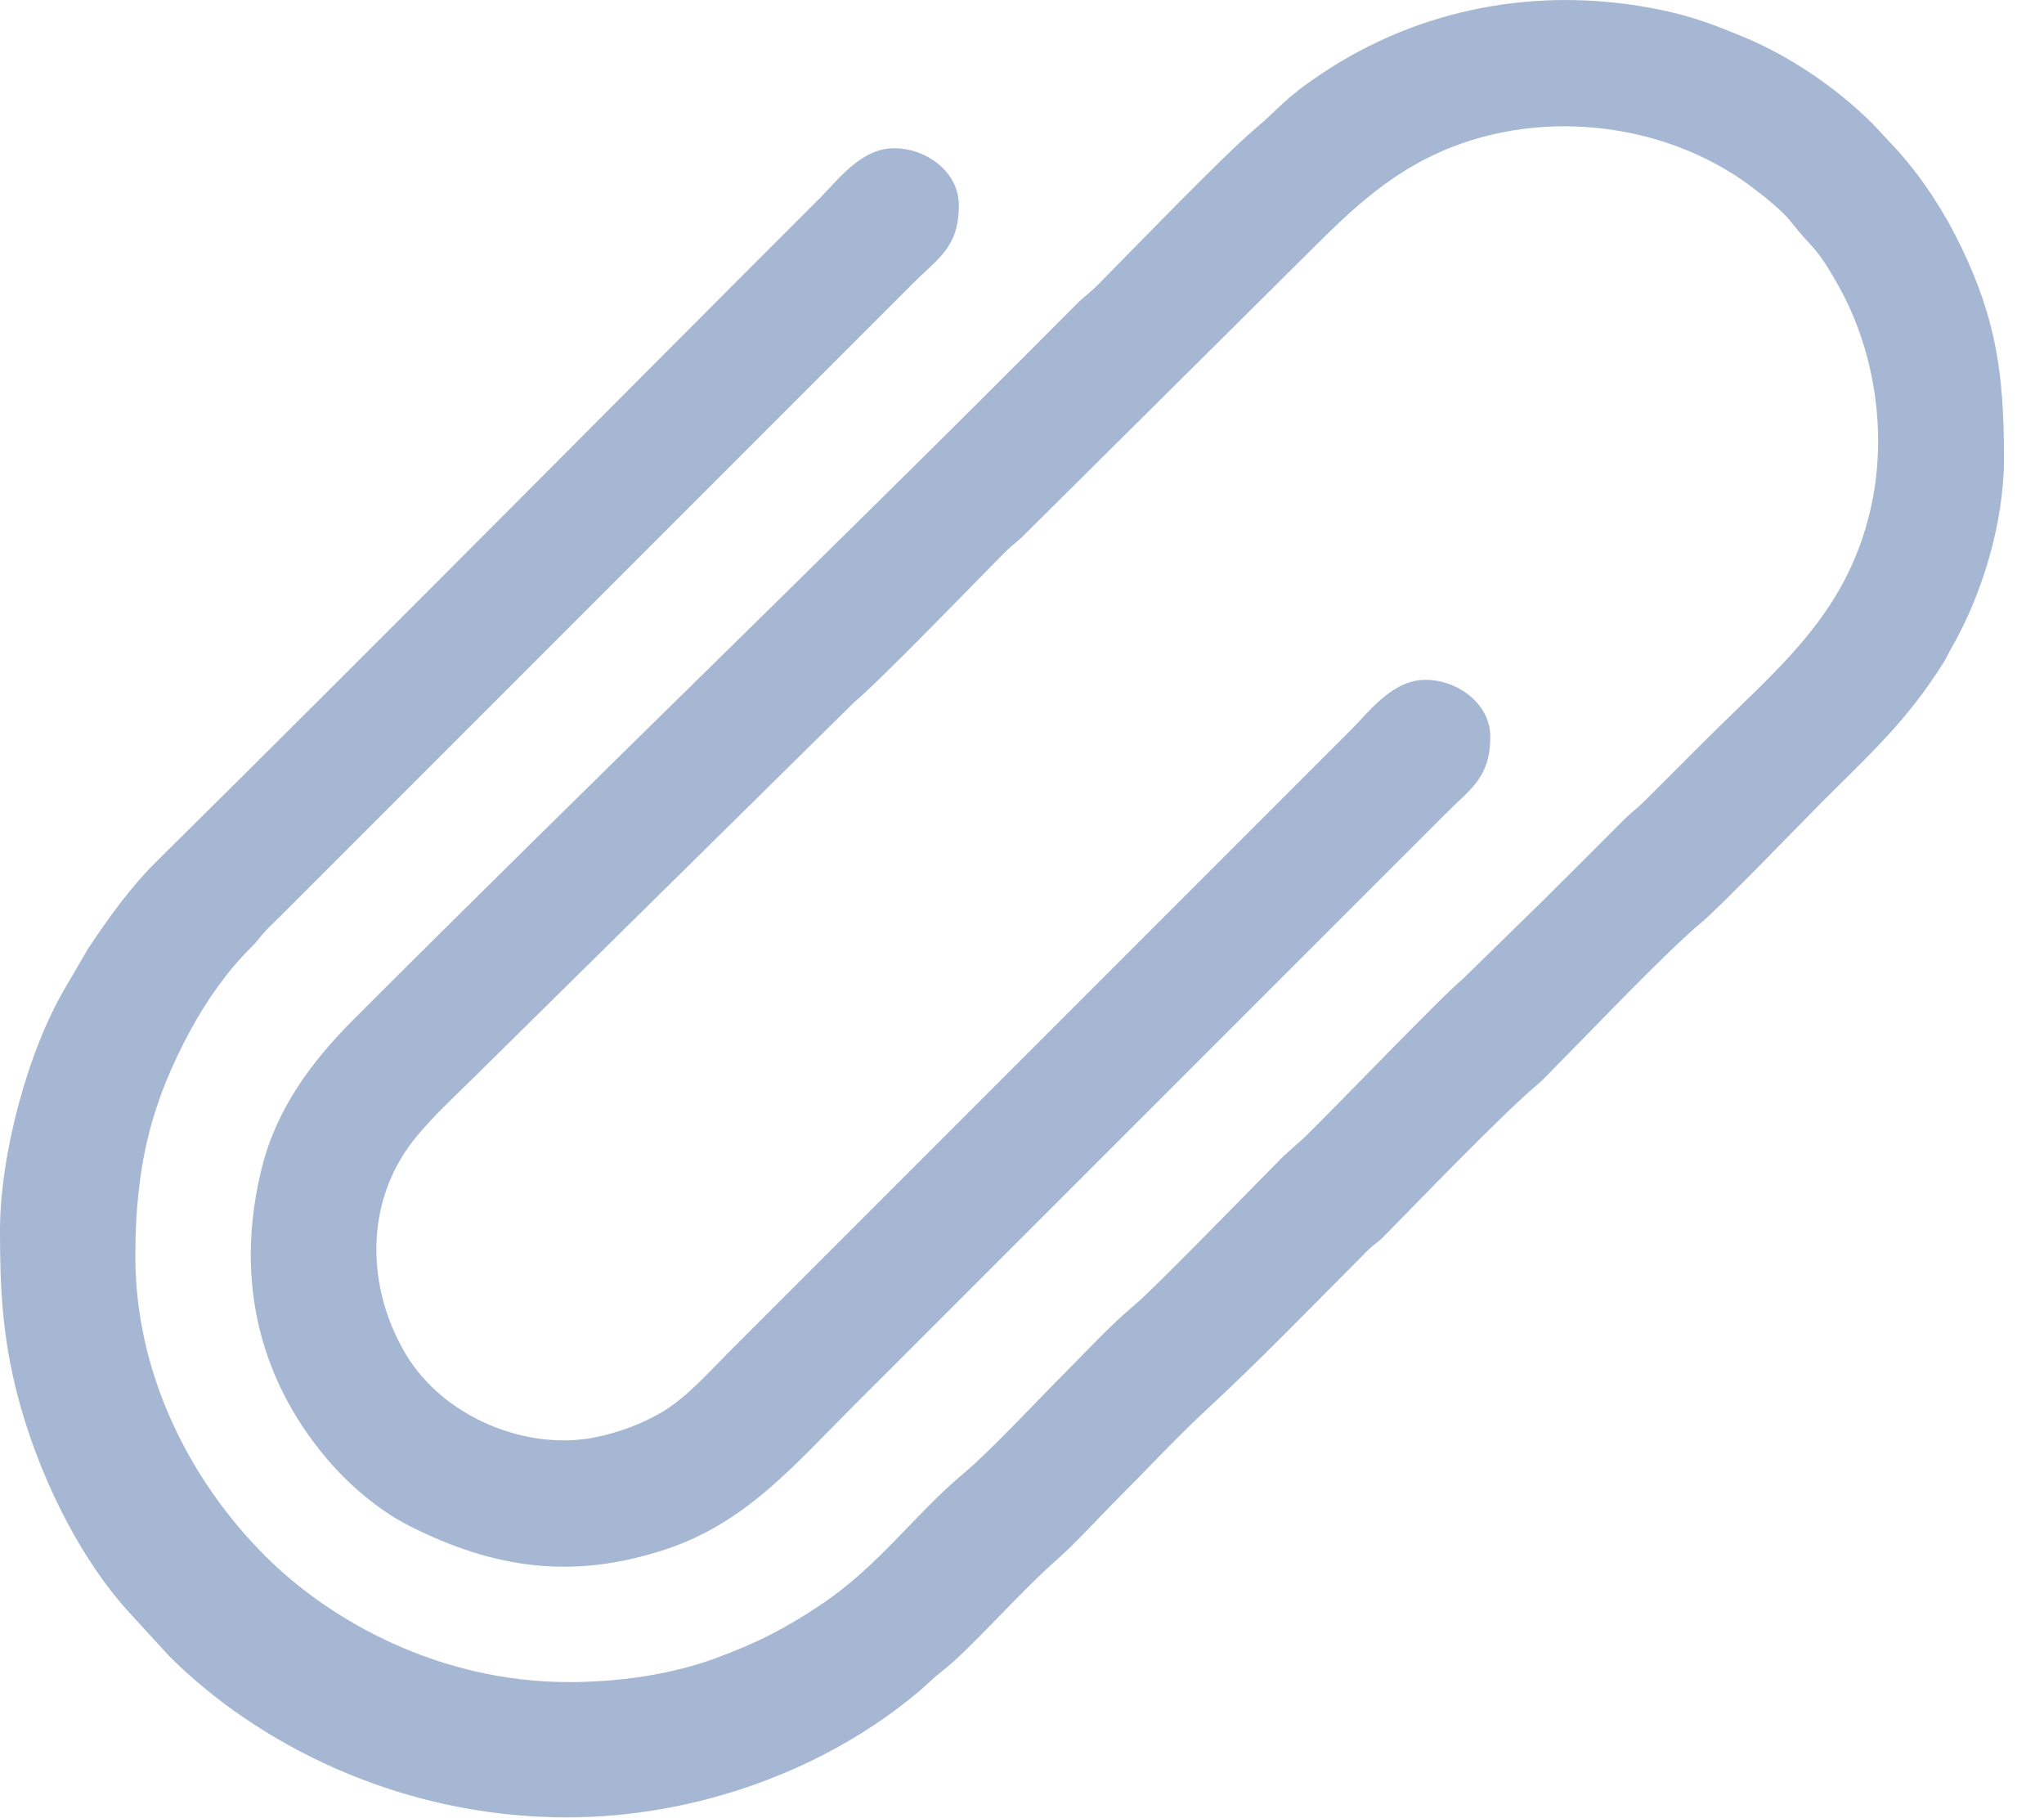
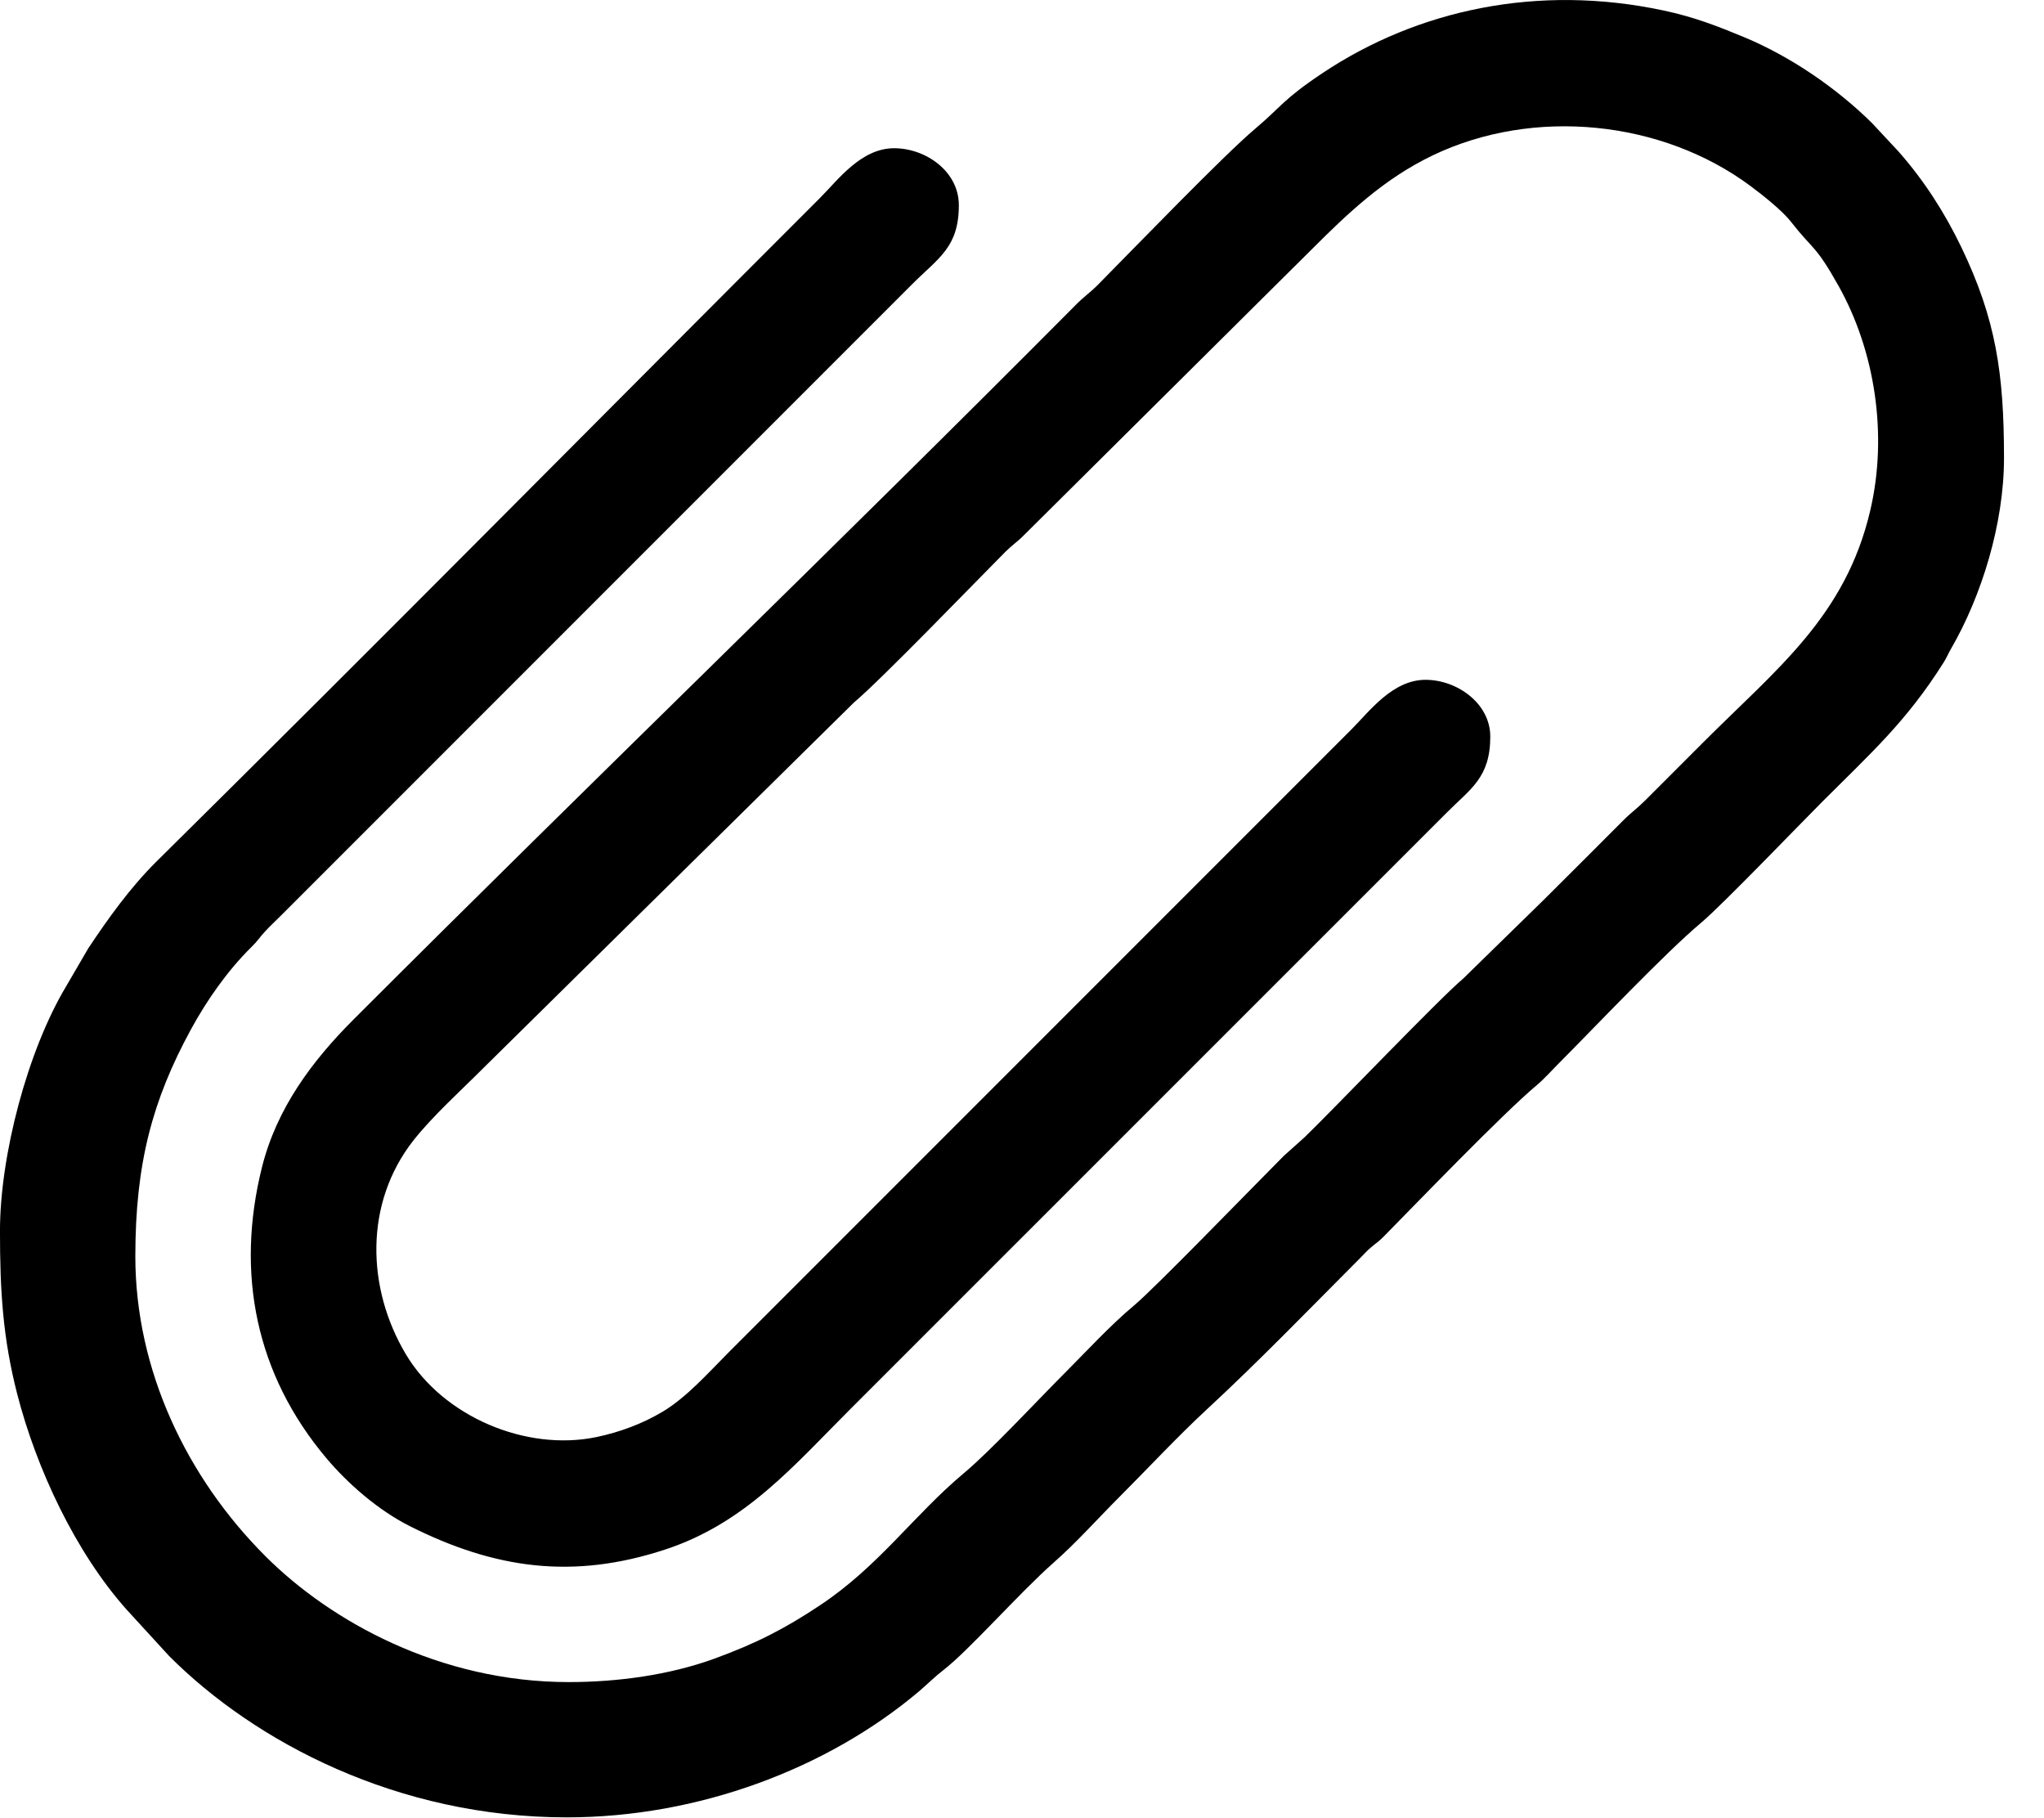
<svg xmlns="http://www.w3.org/2000/svg" width="18px" height="16px" viewBox="0 0 18 16" version="1.1">
  <g id="--Чат" stroke="none" stroke-width="1" fill="none" fill-rule="evenodd">
-     <g id="Чат---огистика-Copy-44" transform="translate(-678, -3277)" fill="#A6B7D4">
+     <g id="Чат---огистика-Copy-44" transform="translate(-678, -3277)" fill="currentColor">
      <g id="Group-27" transform="translate(638, 3148)">
        <g id="Group-16-Copy" transform="translate(0, 90)">
          <path d="M40,50.967 C40,51.715 40.072,52.19 40.374,52.82 C40.523,53.13 40.705,53.412 40.928,53.665 L41.161,53.915 C41.474,54.225 41.879,54.502 42.287,54.672 C42.521,54.769 42.726,54.85 43,54.908 C44.104,55.143 45.162,54.915 45.999,54.358 C46.353,54.122 46.363,54.061 46.595,53.866 C46.87,53.634 47.644,52.832 47.982,52.49 C48.048,52.424 48.104,52.387 48.172,52.318 C50.275,50.202 52.426,48.133 54.535,46.024 C54.901,45.658 55.211,45.242 55.341,44.723 C55.575,43.786 55.393,42.899 54.776,42.165 C54.582,41.934 54.315,41.704 54.045,41.567 C53.294,41.188 52.603,41.09 51.787,41.359 C51.084,41.591 50.66,42.094 50.158,42.596 L44.908,47.845 C44.698,48.056 44.524,48.153 44.524,48.515 C44.524,48.808 44.817,49.015 45.094,49.015 C45.385,49.015 45.589,48.736 45.746,48.579 L51.228,43.097 C51.405,42.92 51.597,42.701 51.81,42.573 C51.987,42.467 52.186,42.392 52.396,42.348 C53.018,42.219 53.747,42.53 54.073,43.076 C54.42,43.657 54.442,44.406 54.007,44.96 C53.834,45.179 53.588,45.399 53.387,45.601 L50.127,48.816 C49.894,49.01 49.046,49.889 48.794,50.142 C48.735,50.201 48.69,50.228 48.63,50.289 L46.1,52.801 C45.775,53.126 45.46,53.426 45.031,53.632 C44.142,54.058 43.012,53.942 42.232,53.362 C42.13,53.286 41.953,53.147 41.875,53.046 C41.677,52.793 41.662,52.849 41.456,52.481 C41.137,51.911 41.021,51.174 41.178,50.505 C41.396,49.574 42.001,49.112 42.646,48.467 L43.164,47.949 C43.23,47.883 43.286,47.845 43.354,47.776 C43.591,47.538 43.816,47.314 44.054,47.077 L44.761,46.386 C44.972,46.209 45.902,45.236 46.16,44.987 L46.342,44.824 C46.628,44.537 47.477,43.661 47.655,43.512 C47.875,43.328 48.073,43.11 48.276,42.907 C48.508,42.675 48.925,42.226 49.16,42.03 C49.603,41.659 49.91,41.209 50.43,40.865 C50.736,40.662 50.982,40.534 51.36,40.396 C51.752,40.254 52.205,40.191 52.64,40.191 C53.778,40.191 54.741,40.729 55.312,41.301 C56.001,41.99 56.456,42.935 56.456,43.939 C56.456,44.755 56.306,45.313 55.967,45.936 C55.826,46.195 55.643,46.456 55.433,46.663 C55.378,46.716 55.361,46.749 55.312,46.801 C55.269,46.848 55.229,46.884 55.183,46.93 L49.614,52.499 C49.382,52.731 49.204,52.822 49.204,53.194 C49.204,53.491 49.495,53.695 49.774,53.695 C50.065,53.695 50.268,53.416 50.425,53.259 C52.374,51.311 54.311,49.351 56.271,47.414 C56.499,47.188 56.693,46.918 56.871,46.65 L57.068,46.312 C57.407,45.744 57.648,44.825 57.648,44.163 C57.648,43.632 57.623,43.222 57.496,42.726 C57.328,42.074 56.985,41.335 56.53,40.826 L56.158,40.42 C55.402,39.663 54.148,39 52.657,39 C51.499,39 50.363,39.427 49.554,40.11 C49.482,40.172 49.411,40.242 49.342,40.295 C49.12,40.465 48.671,40.976 48.371,41.241 C48.167,41.42 47.984,41.627 47.792,41.819 C47.538,42.073 47.285,42.346 47.024,42.588 C46.559,43.018 46.116,43.477 45.668,43.926 C45.634,43.959 45.609,43.99 45.572,44.02 C45.524,44.061 45.507,44.068 45.461,44.115 C45.183,44.397 44.416,45.194 44.115,45.446 C44.047,45.503 43.98,45.579 43.915,45.644 C43.609,45.951 42.98,46.615 42.664,46.879 C42.482,47.032 41.782,47.76 41.602,47.94 C41.17,48.372 40.861,48.646 40.532,49.167 C40.504,49.211 40.49,49.249 40.465,49.291 C40.199,49.751 40,50.386 40,50.967" id="Fill-1" transform="translate(48.8239, 47) scale(-1, -1) rotate(-360) translate(-48.8239, -47)" />
        </g>
      </g>
    </g>
  </g>
</svg>
